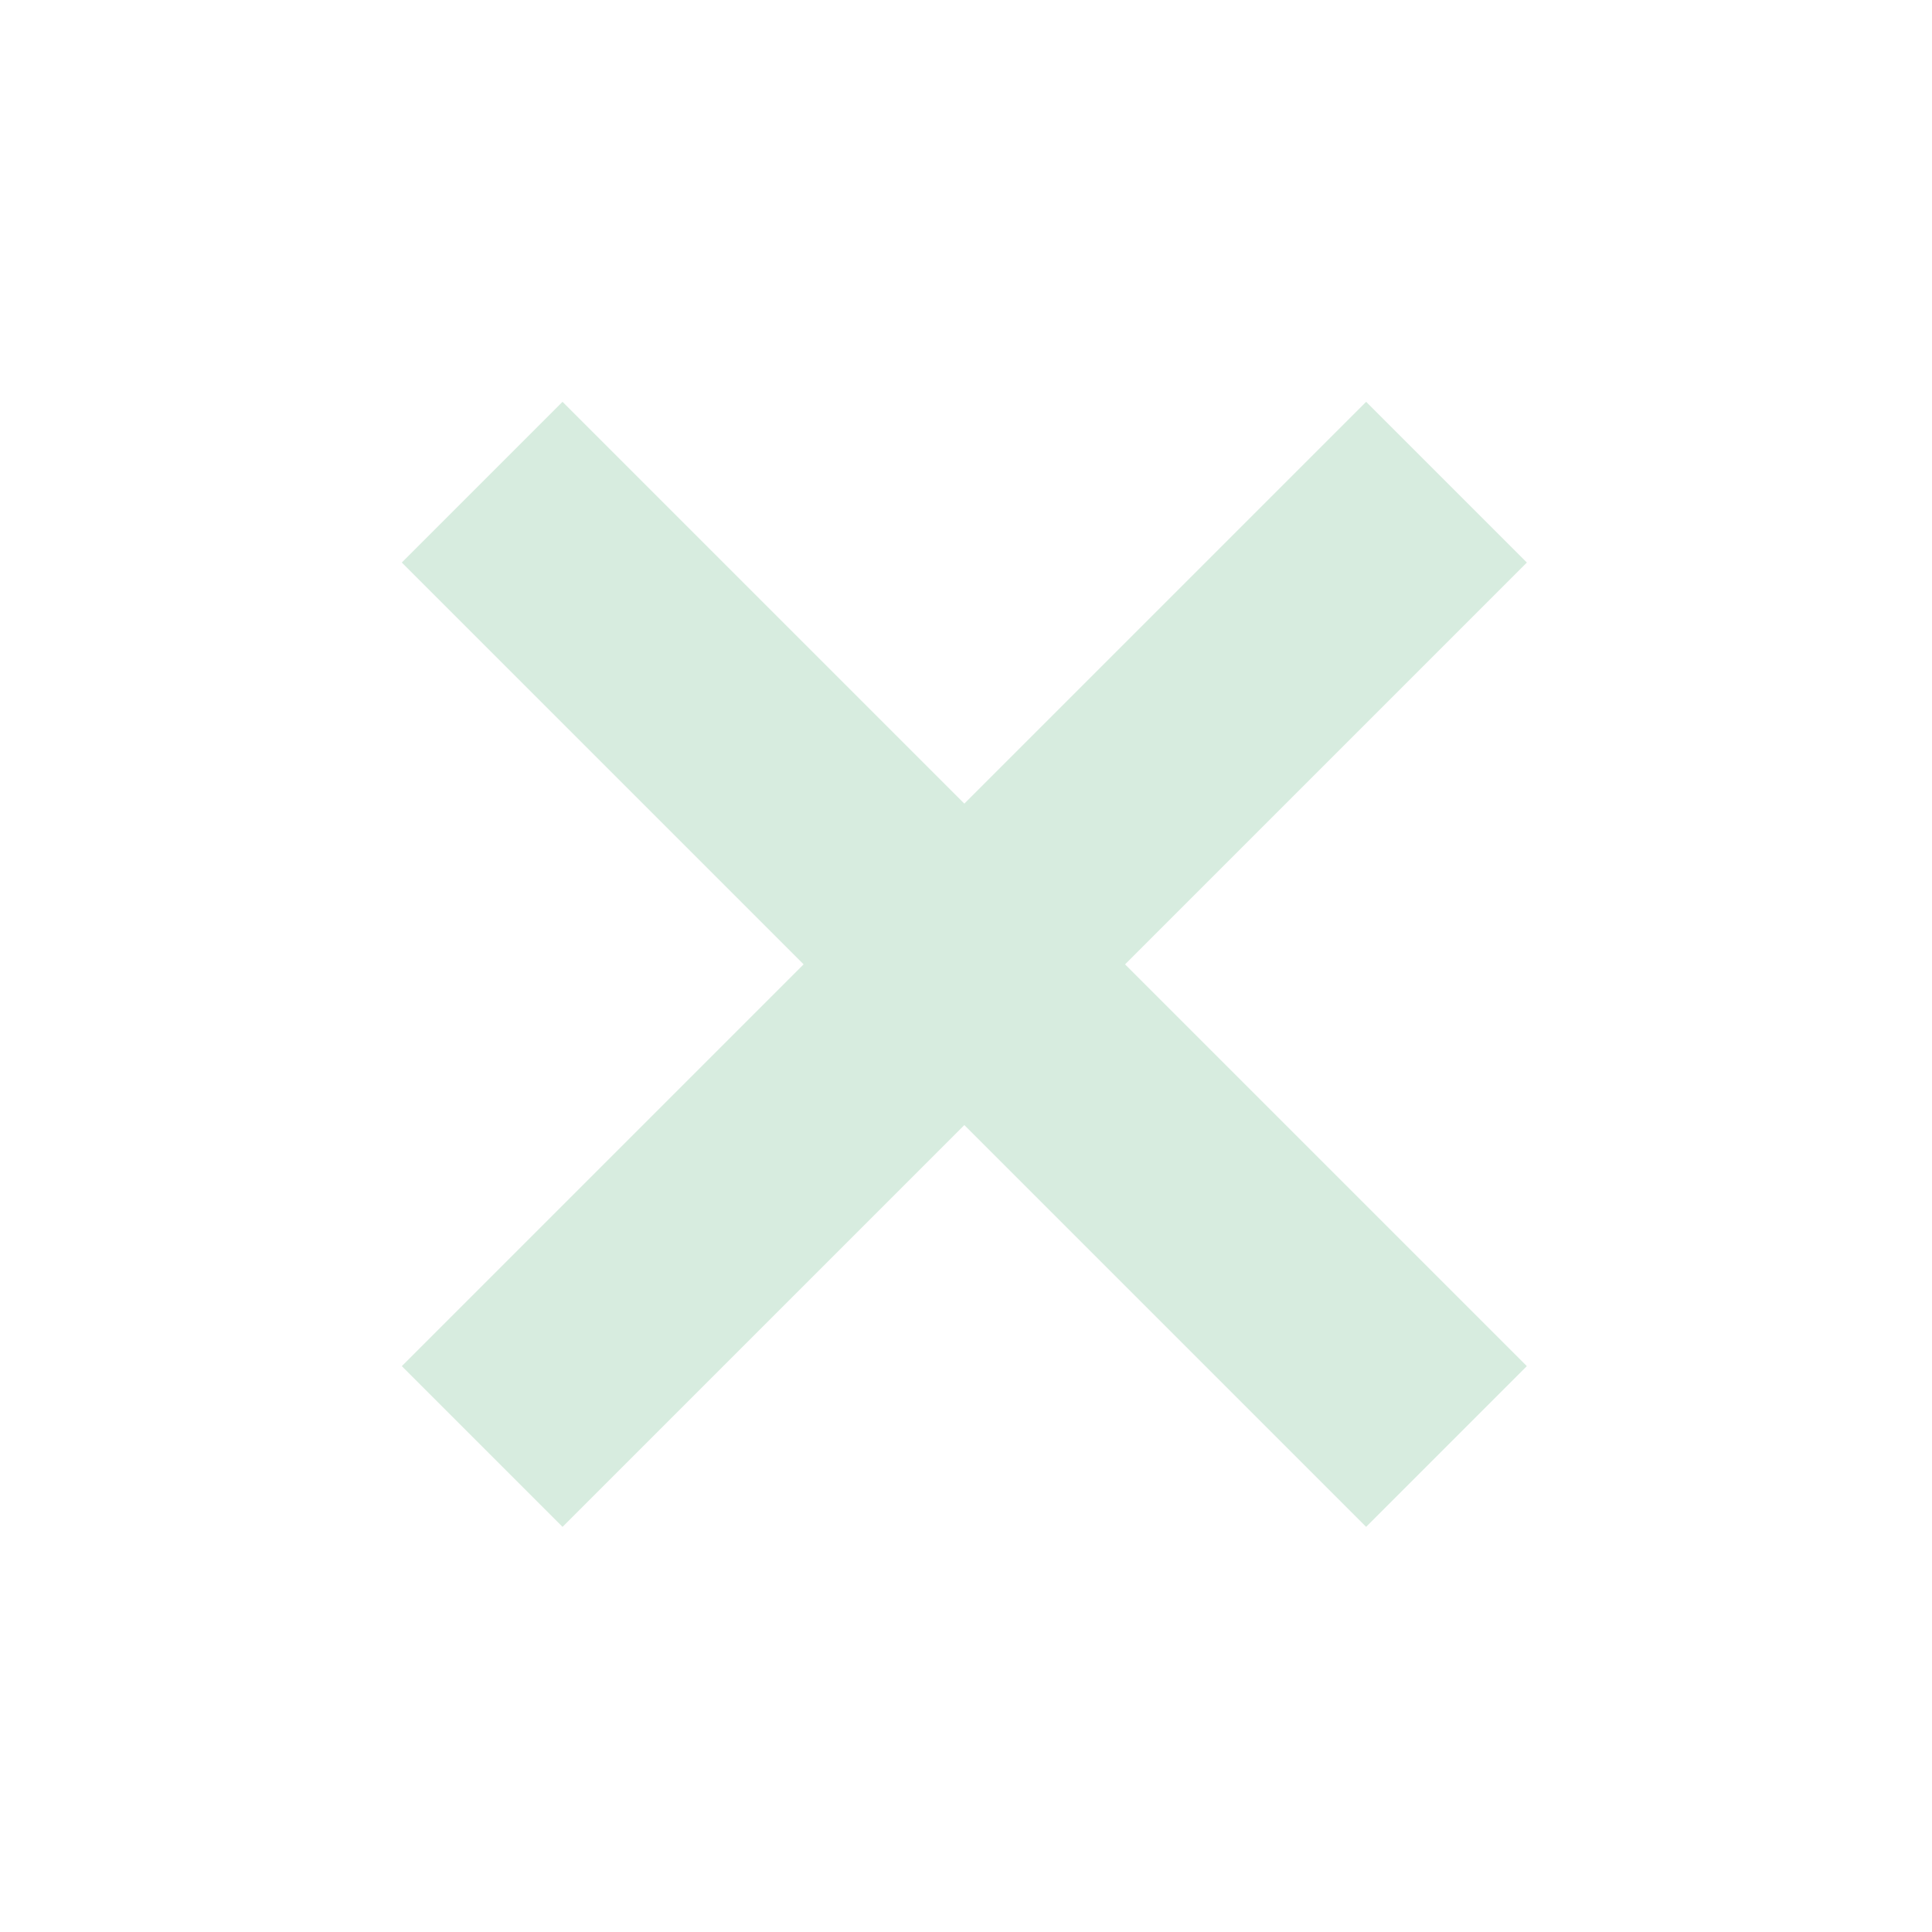
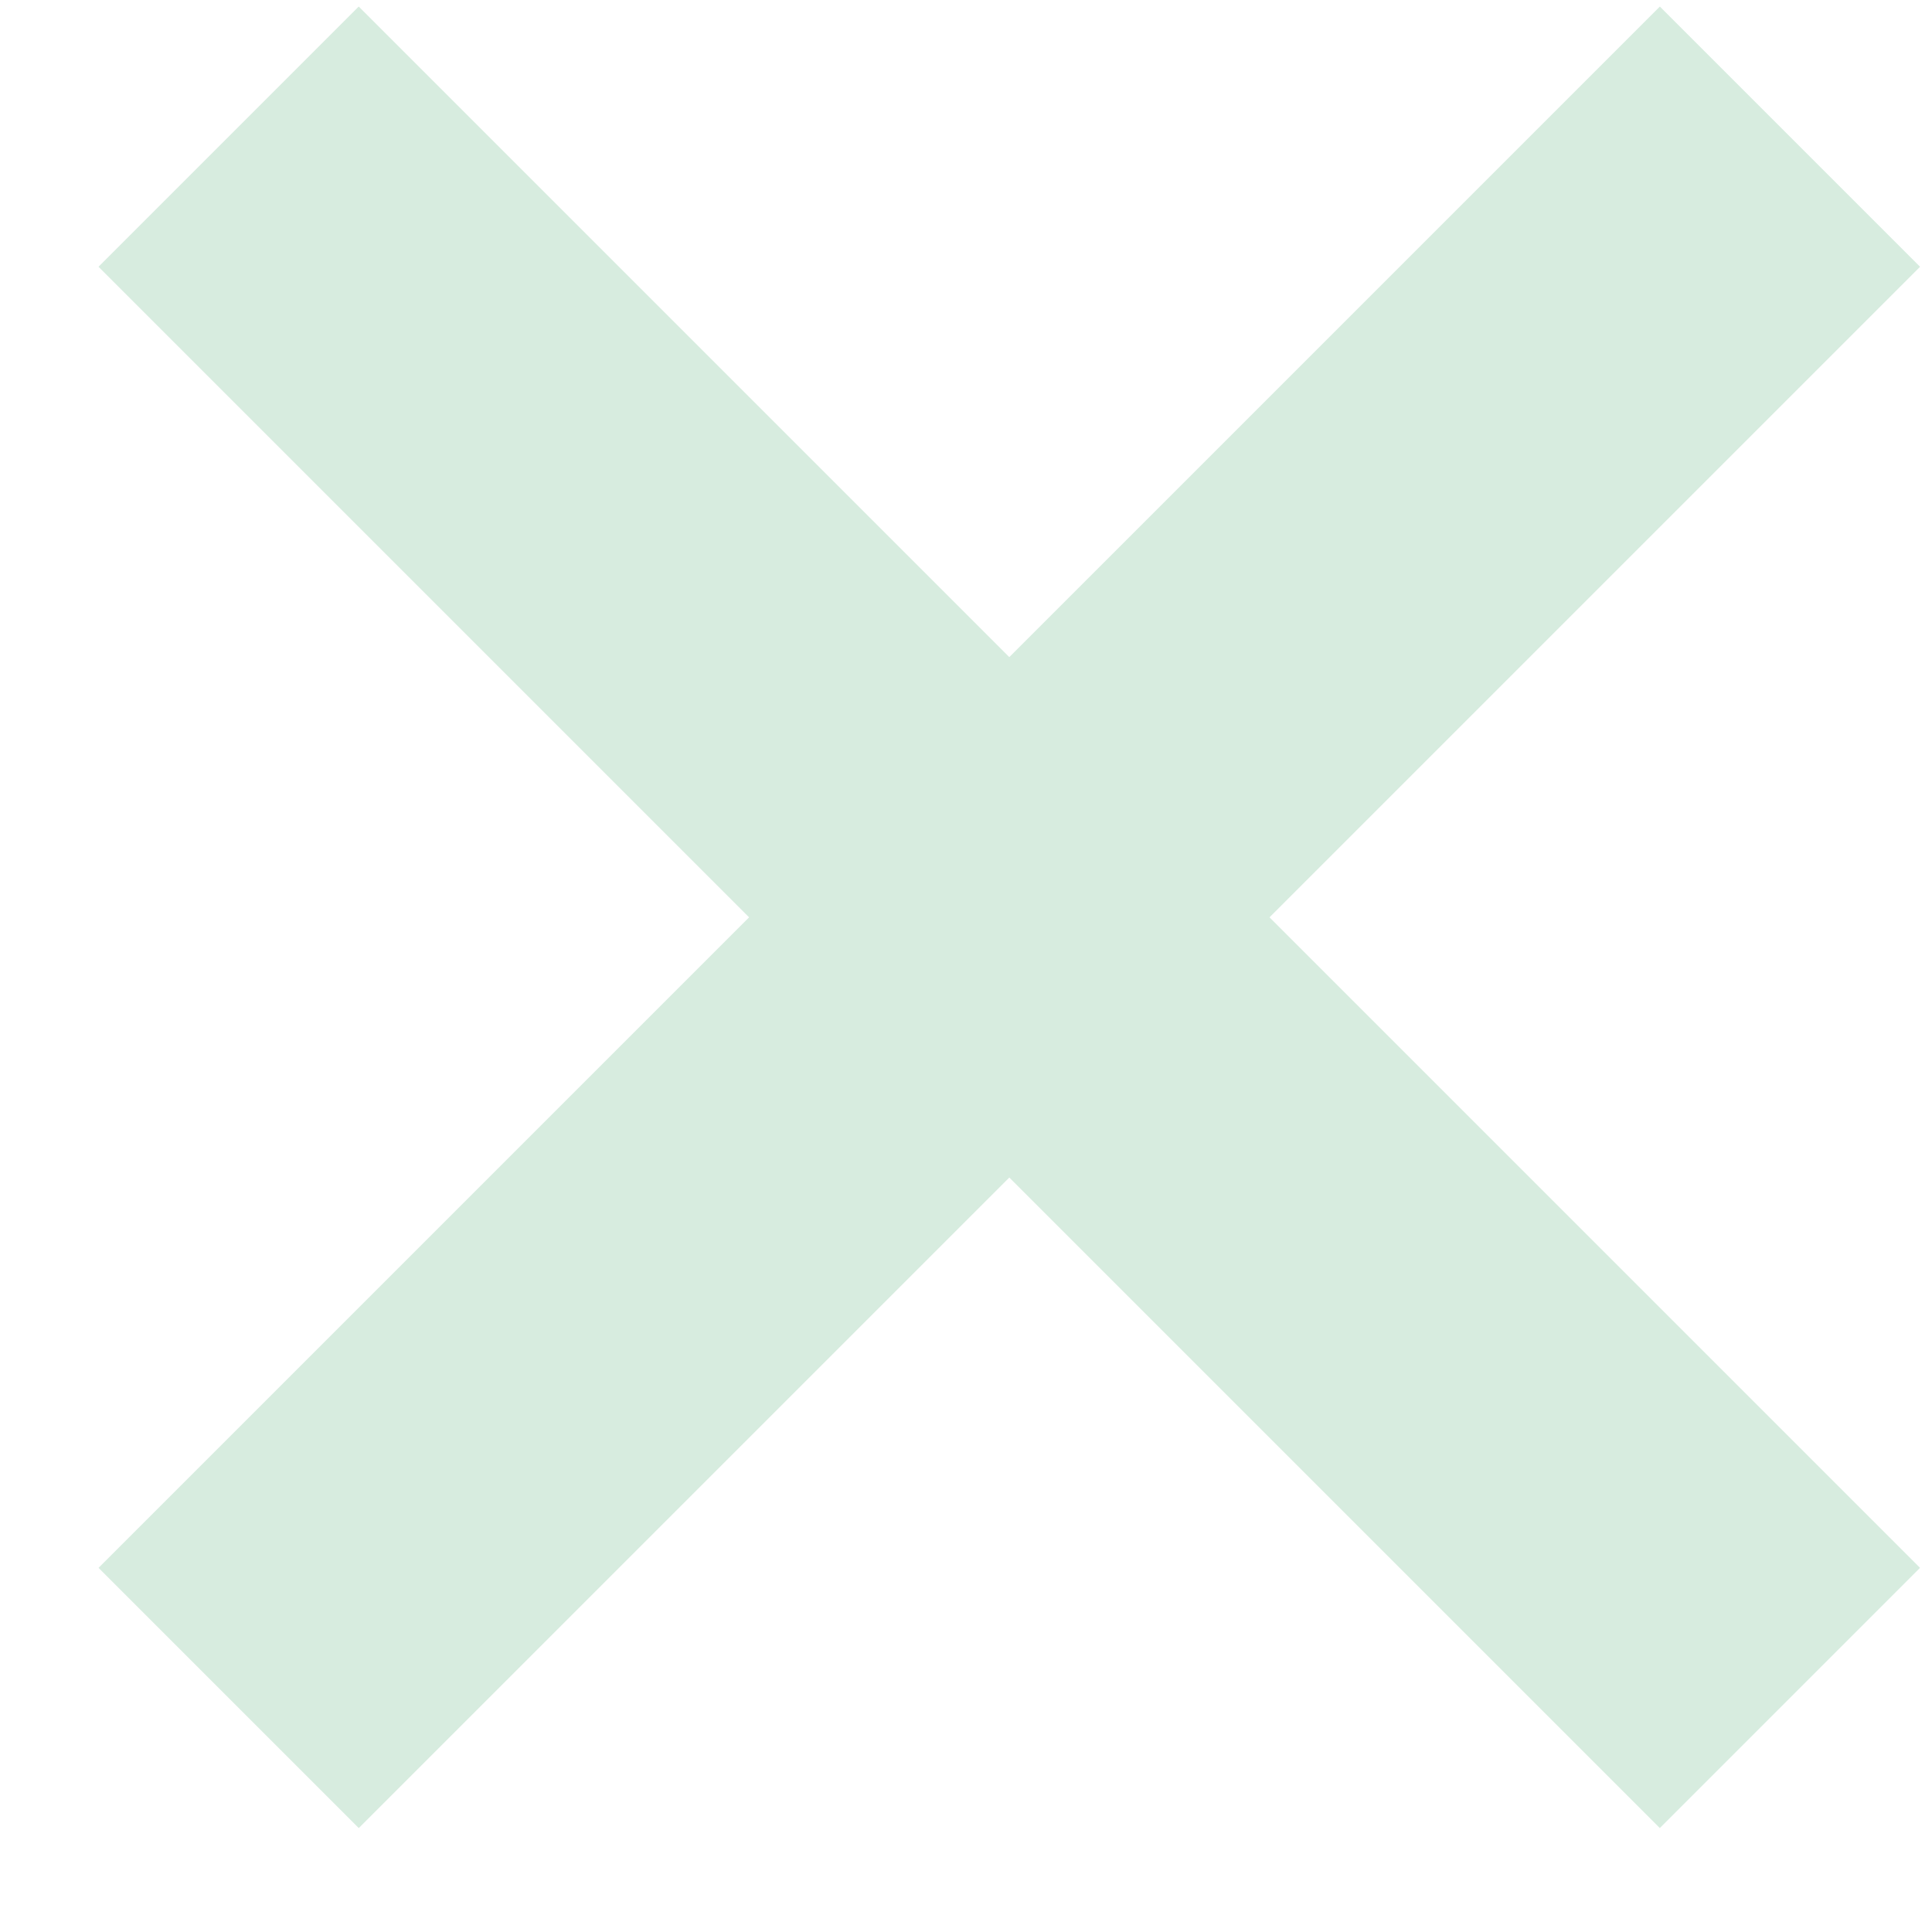
- <svg xmlns="http://www.w3.org/2000/svg" width="34" height="34" viewBox="0 0 34 34" fill="none">
+ <svg xmlns="http://www.w3.org/2000/svg" width="34" height="34" viewBox="6 7 21 21" fill="none">
  <rect x="7.071" y="24.042" width="24" height="4" transform="rotate(-45 7.07104 24.0417)" fill="#D7ECDF" />
  <rect x="24.042" y="26.87" width="24" height="4" transform="rotate(-135 24.0417 26.8702)" fill="#D7ECDF" />
</svg>
